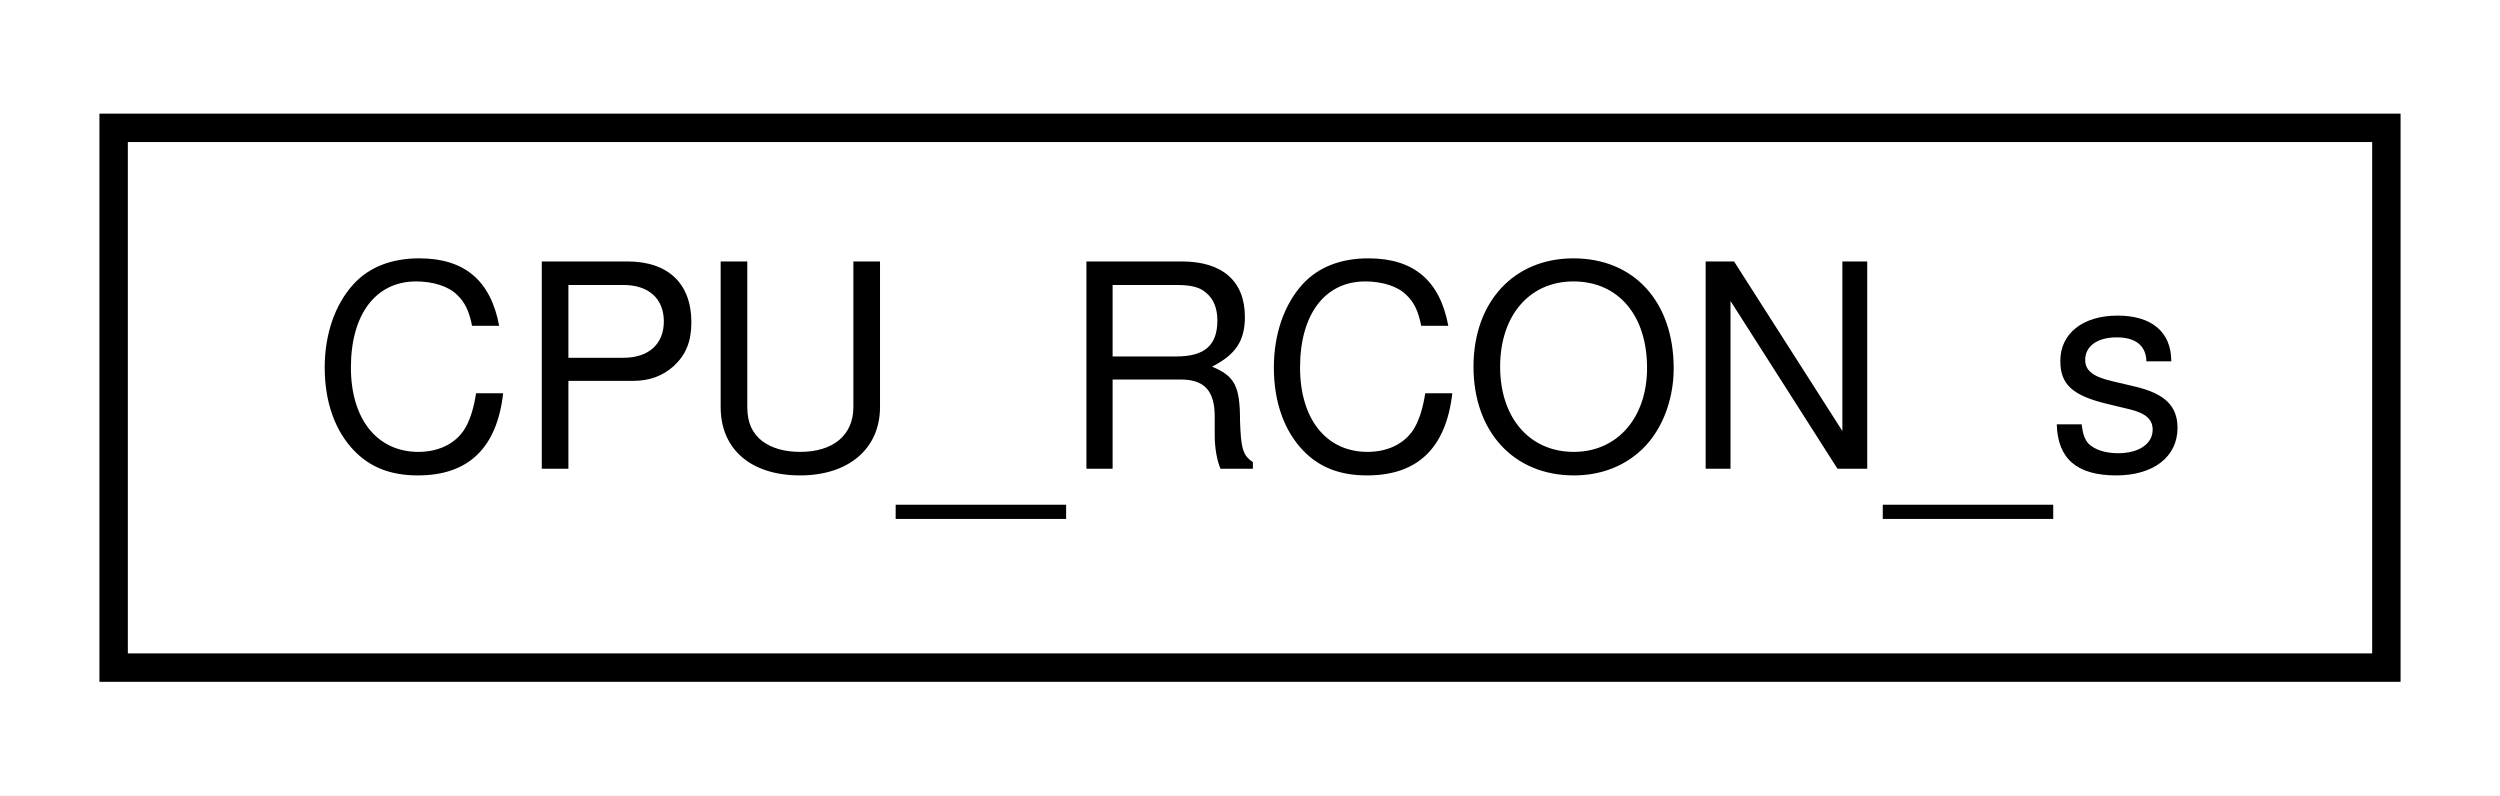
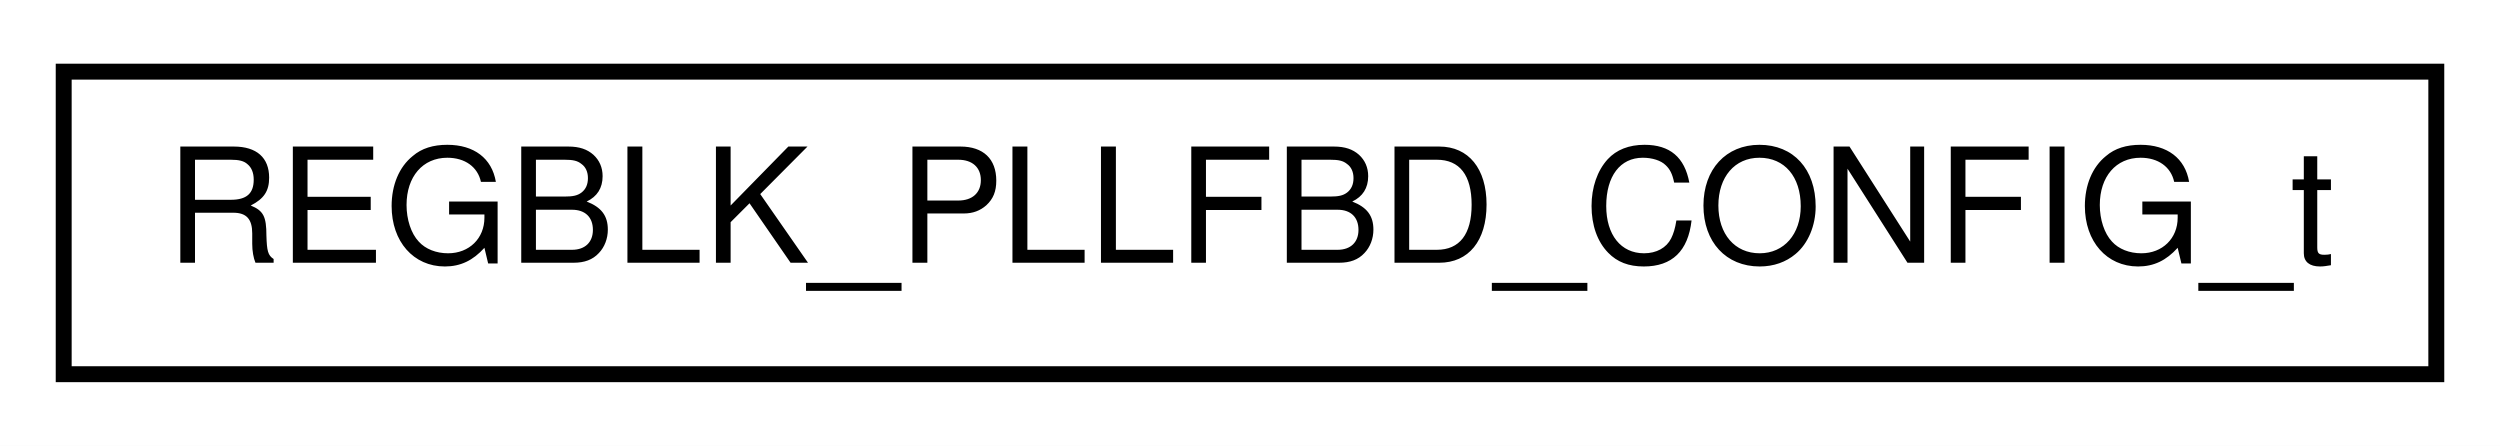
- <svg xmlns="http://www.w3.org/2000/svg" xmlns:xlink="http://www.w3.org/1999/xlink" width="88pt" height="28pt" viewBox="0.00 0.00 88.00 28.00">
+ <svg xmlns="http://www.w3.org/2000/svg" xmlns:xlink="http://www.w3.org/1999/xlink" width="157pt" height="28pt" viewBox="0.00 0.00 157.00 28.00">
  <g id="graph0" class="graph" transform="scale(1 1) rotate(0) translate(4 24)">
-     <polygon fill="white" stroke="transparent" points="-4,4 -4,-24 84,-24 84,4 -4,4" />
+     <polygon fill="white" stroke="transparent" points="-4,4 -4,-24 153,-24 153,4 -4,4" />
    <g id="node1" class="node">
      <g id="a_node1">
-         <a xlink:href="struct_c_p_u___r_c_o_n__s.html" target="_top" xlink:title="Data structure for RCON status capturing.">
-           <polygon fill="white" stroke="black" points="0,-0.5 0,-19.5 80,-19.5 80,-0.5 0,-0.5" />
-           <text text-anchor="middle" x="40" y="-7.5" font-family="Helvetica,sans-Serif" font-size="10.00">CPU_RCON_s</text>
+         <a xlink:href="a00871.html" target="_top" xlink:title=" ">
+           <polygon fill="white" stroke="black" points="0,-0.5 0,-19.5 149,-19.5 149,-0.5 0,-0.5" />
+           <text text-anchor="middle" x="74.5" y="-7.5" font-family="Helvetica,sans-Serif" font-size="10.00">REGBLK_PLLFBD_CONFIG_t</text>
        </a>
      </g>
    </g>
  </g>
</svg>
